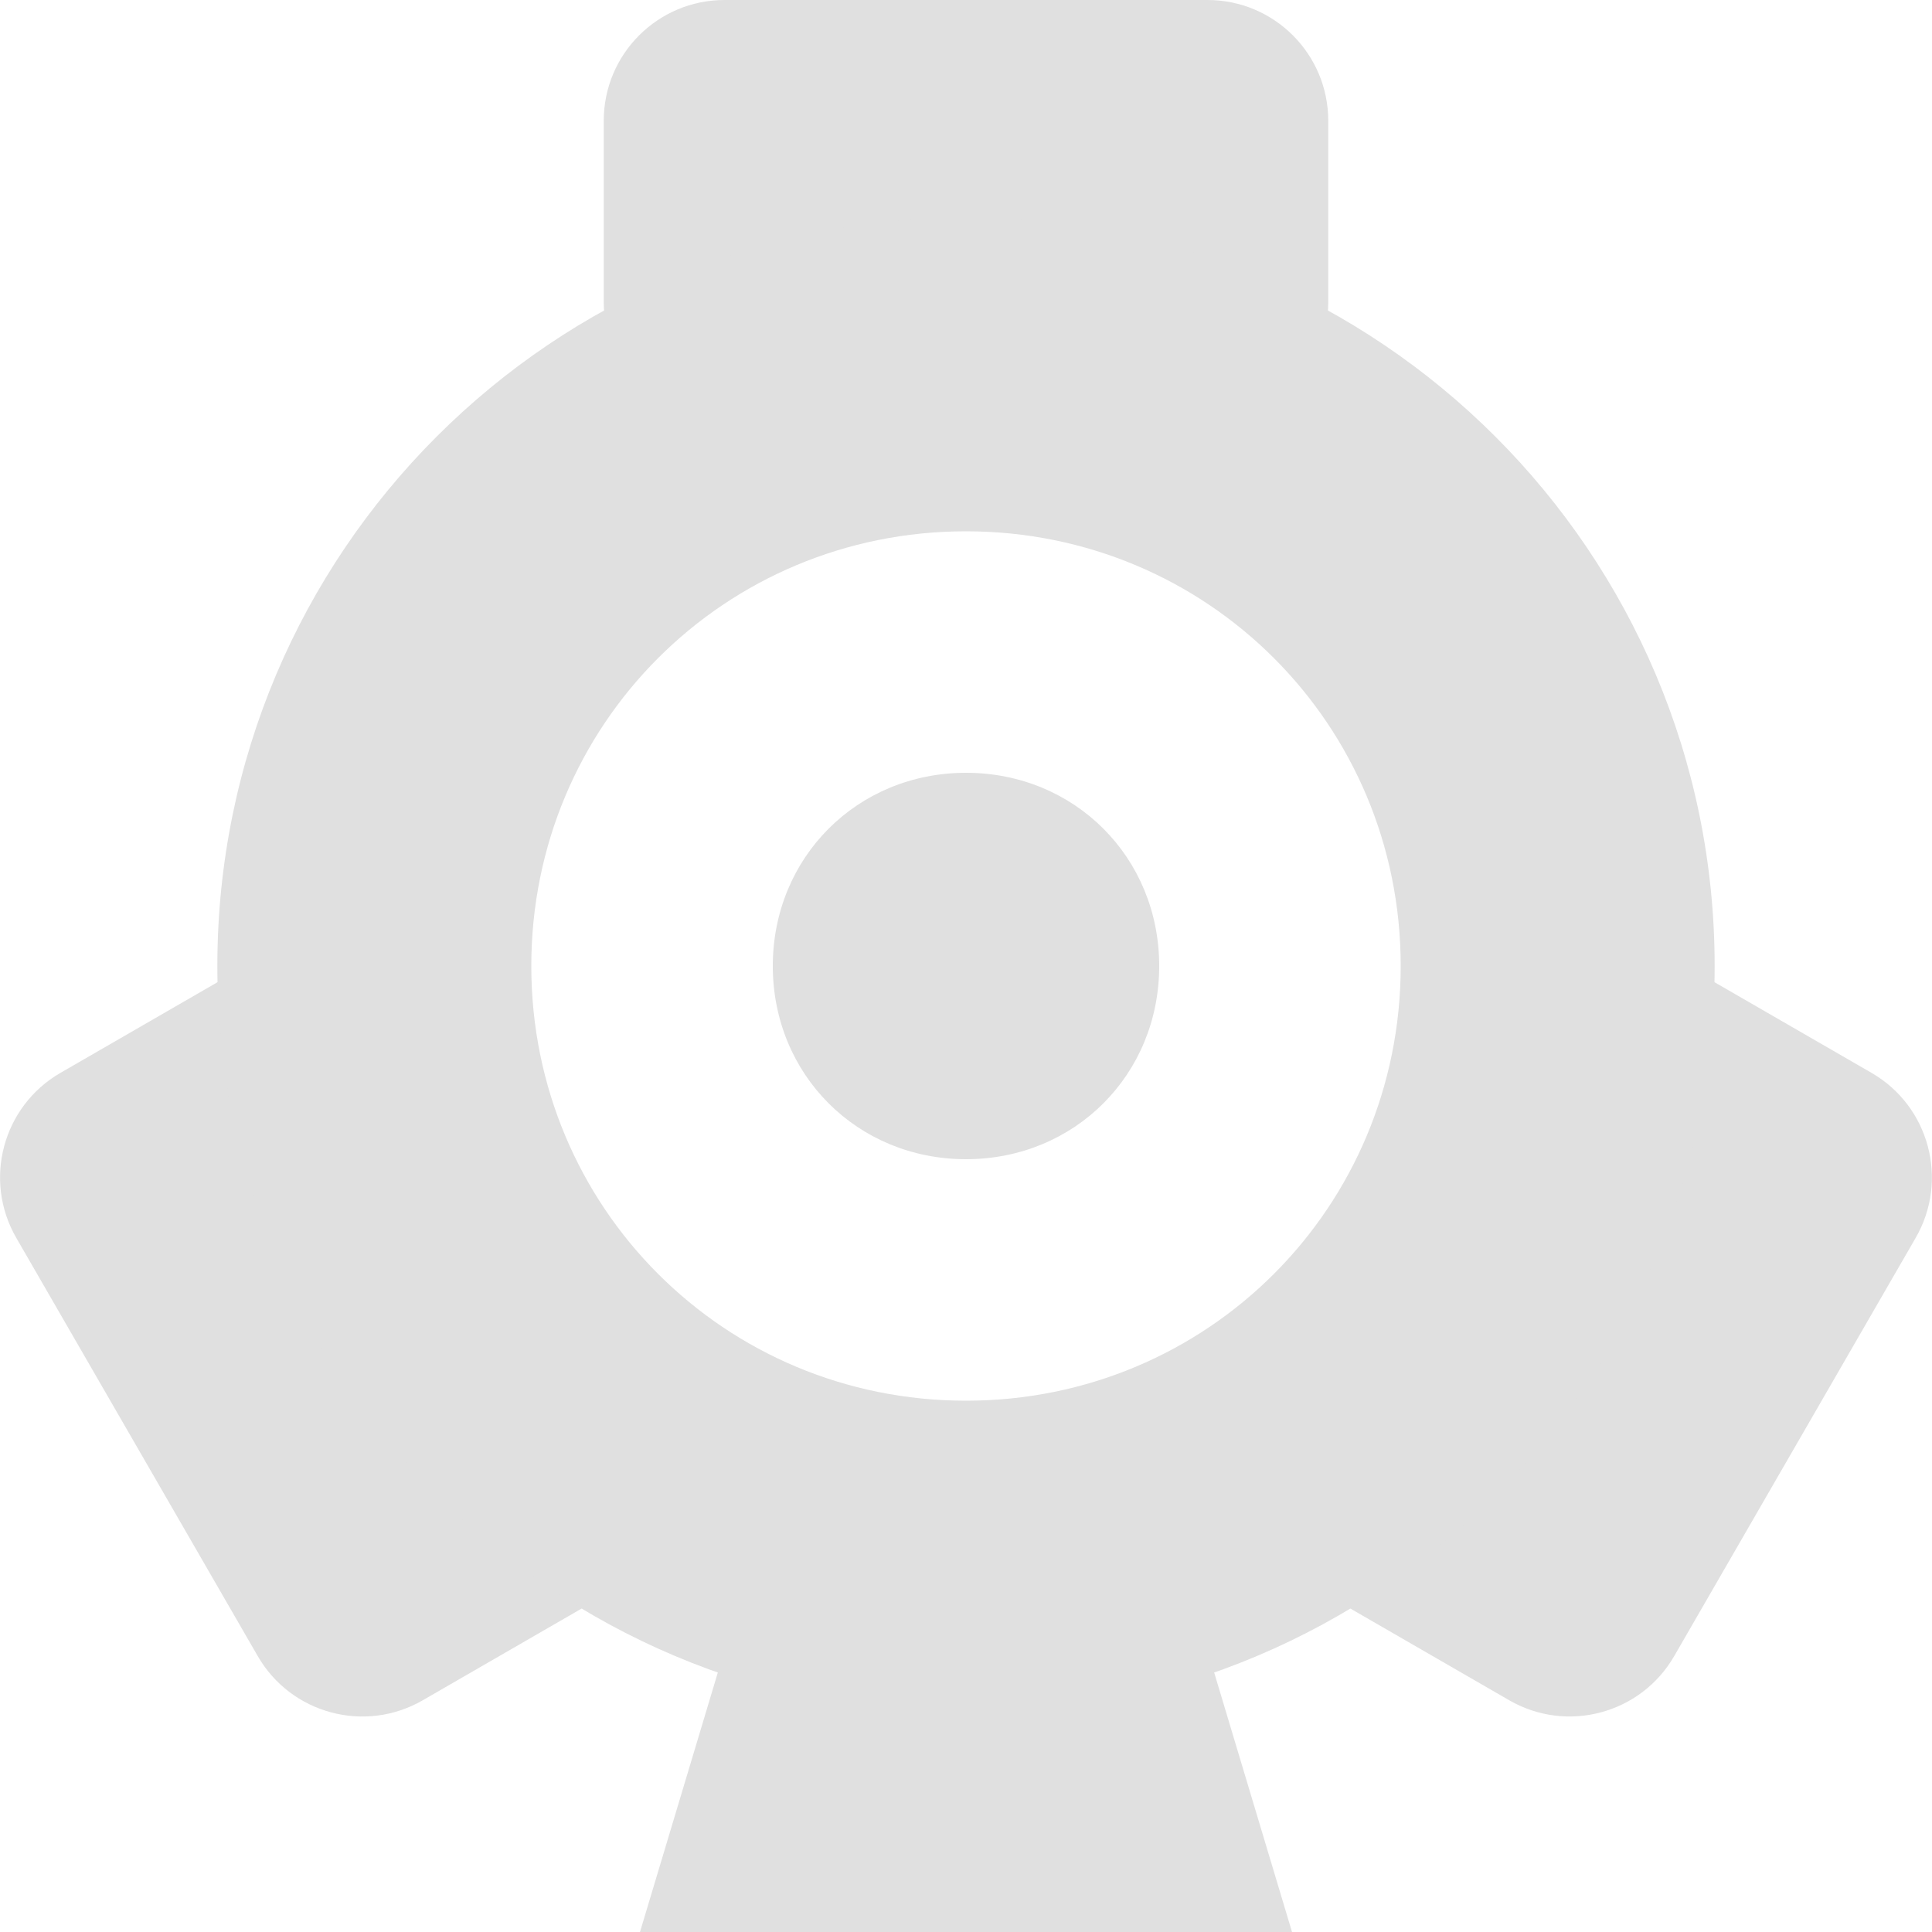
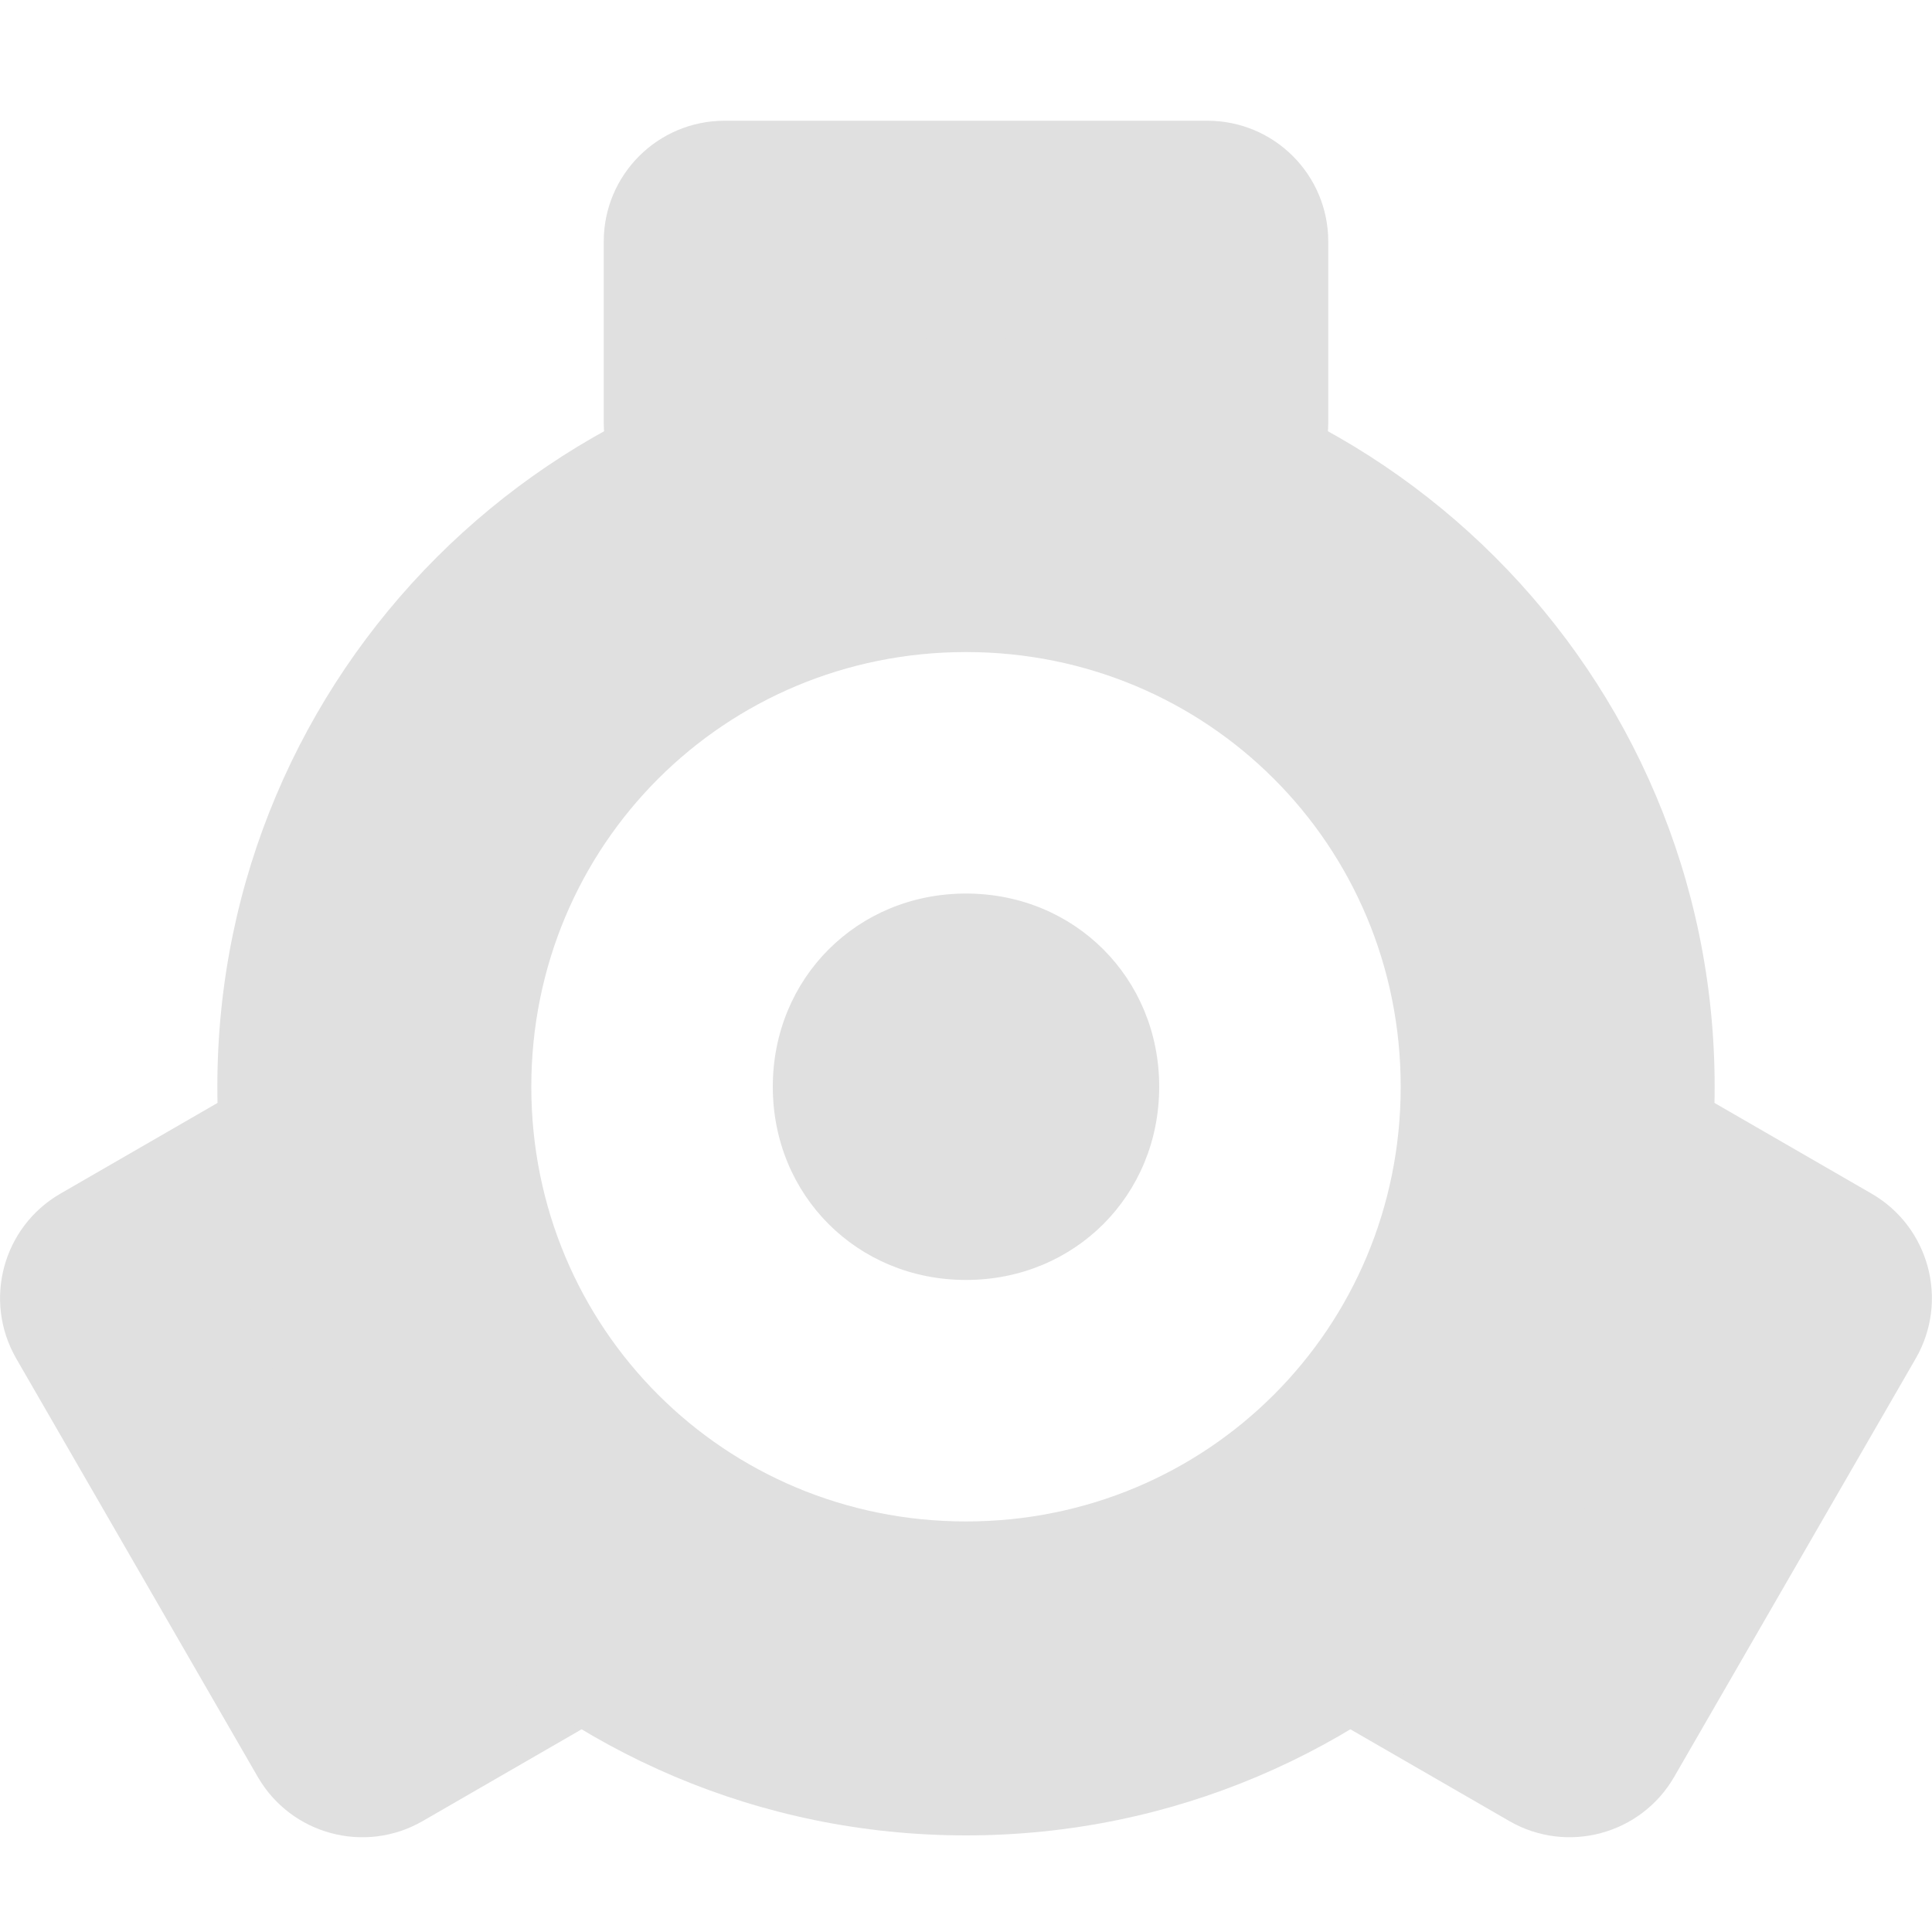
<svg xmlns="http://www.w3.org/2000/svg" version="1.1" viewBox="0 0 16 16">
  <g fill="#e0e0e0">
-     <path d="m6.2 13h3.6l0.9 3h-5.4z" />
-     <rect x="5" width="6" height="3.5" ry="1" />
-     <rect transform="rotate(240)" x="-13.945" y="-5.009" width="6" height="3.5" ry="1" />
-     <rect transform="rotate(120)" x="-.055" y="-18.865" width="6" height="3.5" ry="1" />
-     <path d="m8 1.8a6.2 6.2 0 0 0-6.2 6.2 6.2 6.2 0 0 0 6.2 6.2 6.2 6.2 0 0 0 6.2-6.2 6.2 6.2 0 0 0-6.2-6.2zm0 2.6c2 0 3.6 1.6 3.6 3.6s-1.6 3.6-3.6 3.6-3.6-1.6-3.6-3.6 1.6-3.6 3.6-3.6zm0 2c-0.9 0-1.6 0.7-1.6 1.6s0.7 1.6 1.6 1.6 1.6-0.7 1.6-1.6-0.7-1.6-1.6-1.6z" />
+     <rect x="5" y="1" width="6" height="3.5" ry="1" />
+     <rect transform="rotate(240)" x="-14.811" y="-5.509" width="6" height="3.5" ry="1" />
+     <rect transform="rotate(120)" x=".811" y="-19.365" width="6" height="3.5" ry="1" />
+     <path d="m8 2.8a6.2 6.2 0 0 0-6.2 6.2 6.2 6.2 0 0 0 6.2 6.2 6.2 6.2 0 0 0 6.2-6.2 6.2 6.2 0 0 0-6.2-6.2zm0 2.6c2 0 3.6 1.6 3.6 3.6s-1.6 3.6-3.6 3.6-3.6-1.6-3.6-3.6 1.6-3.6 3.6-3.6zm0 2c-0.9 0-1.6 0.7-1.6 1.6s0.7 1.6 1.6 1.6 1.6-0.7 1.6-1.6-0.7-1.6-1.6-1.6z" />
  </g>
</svg>
